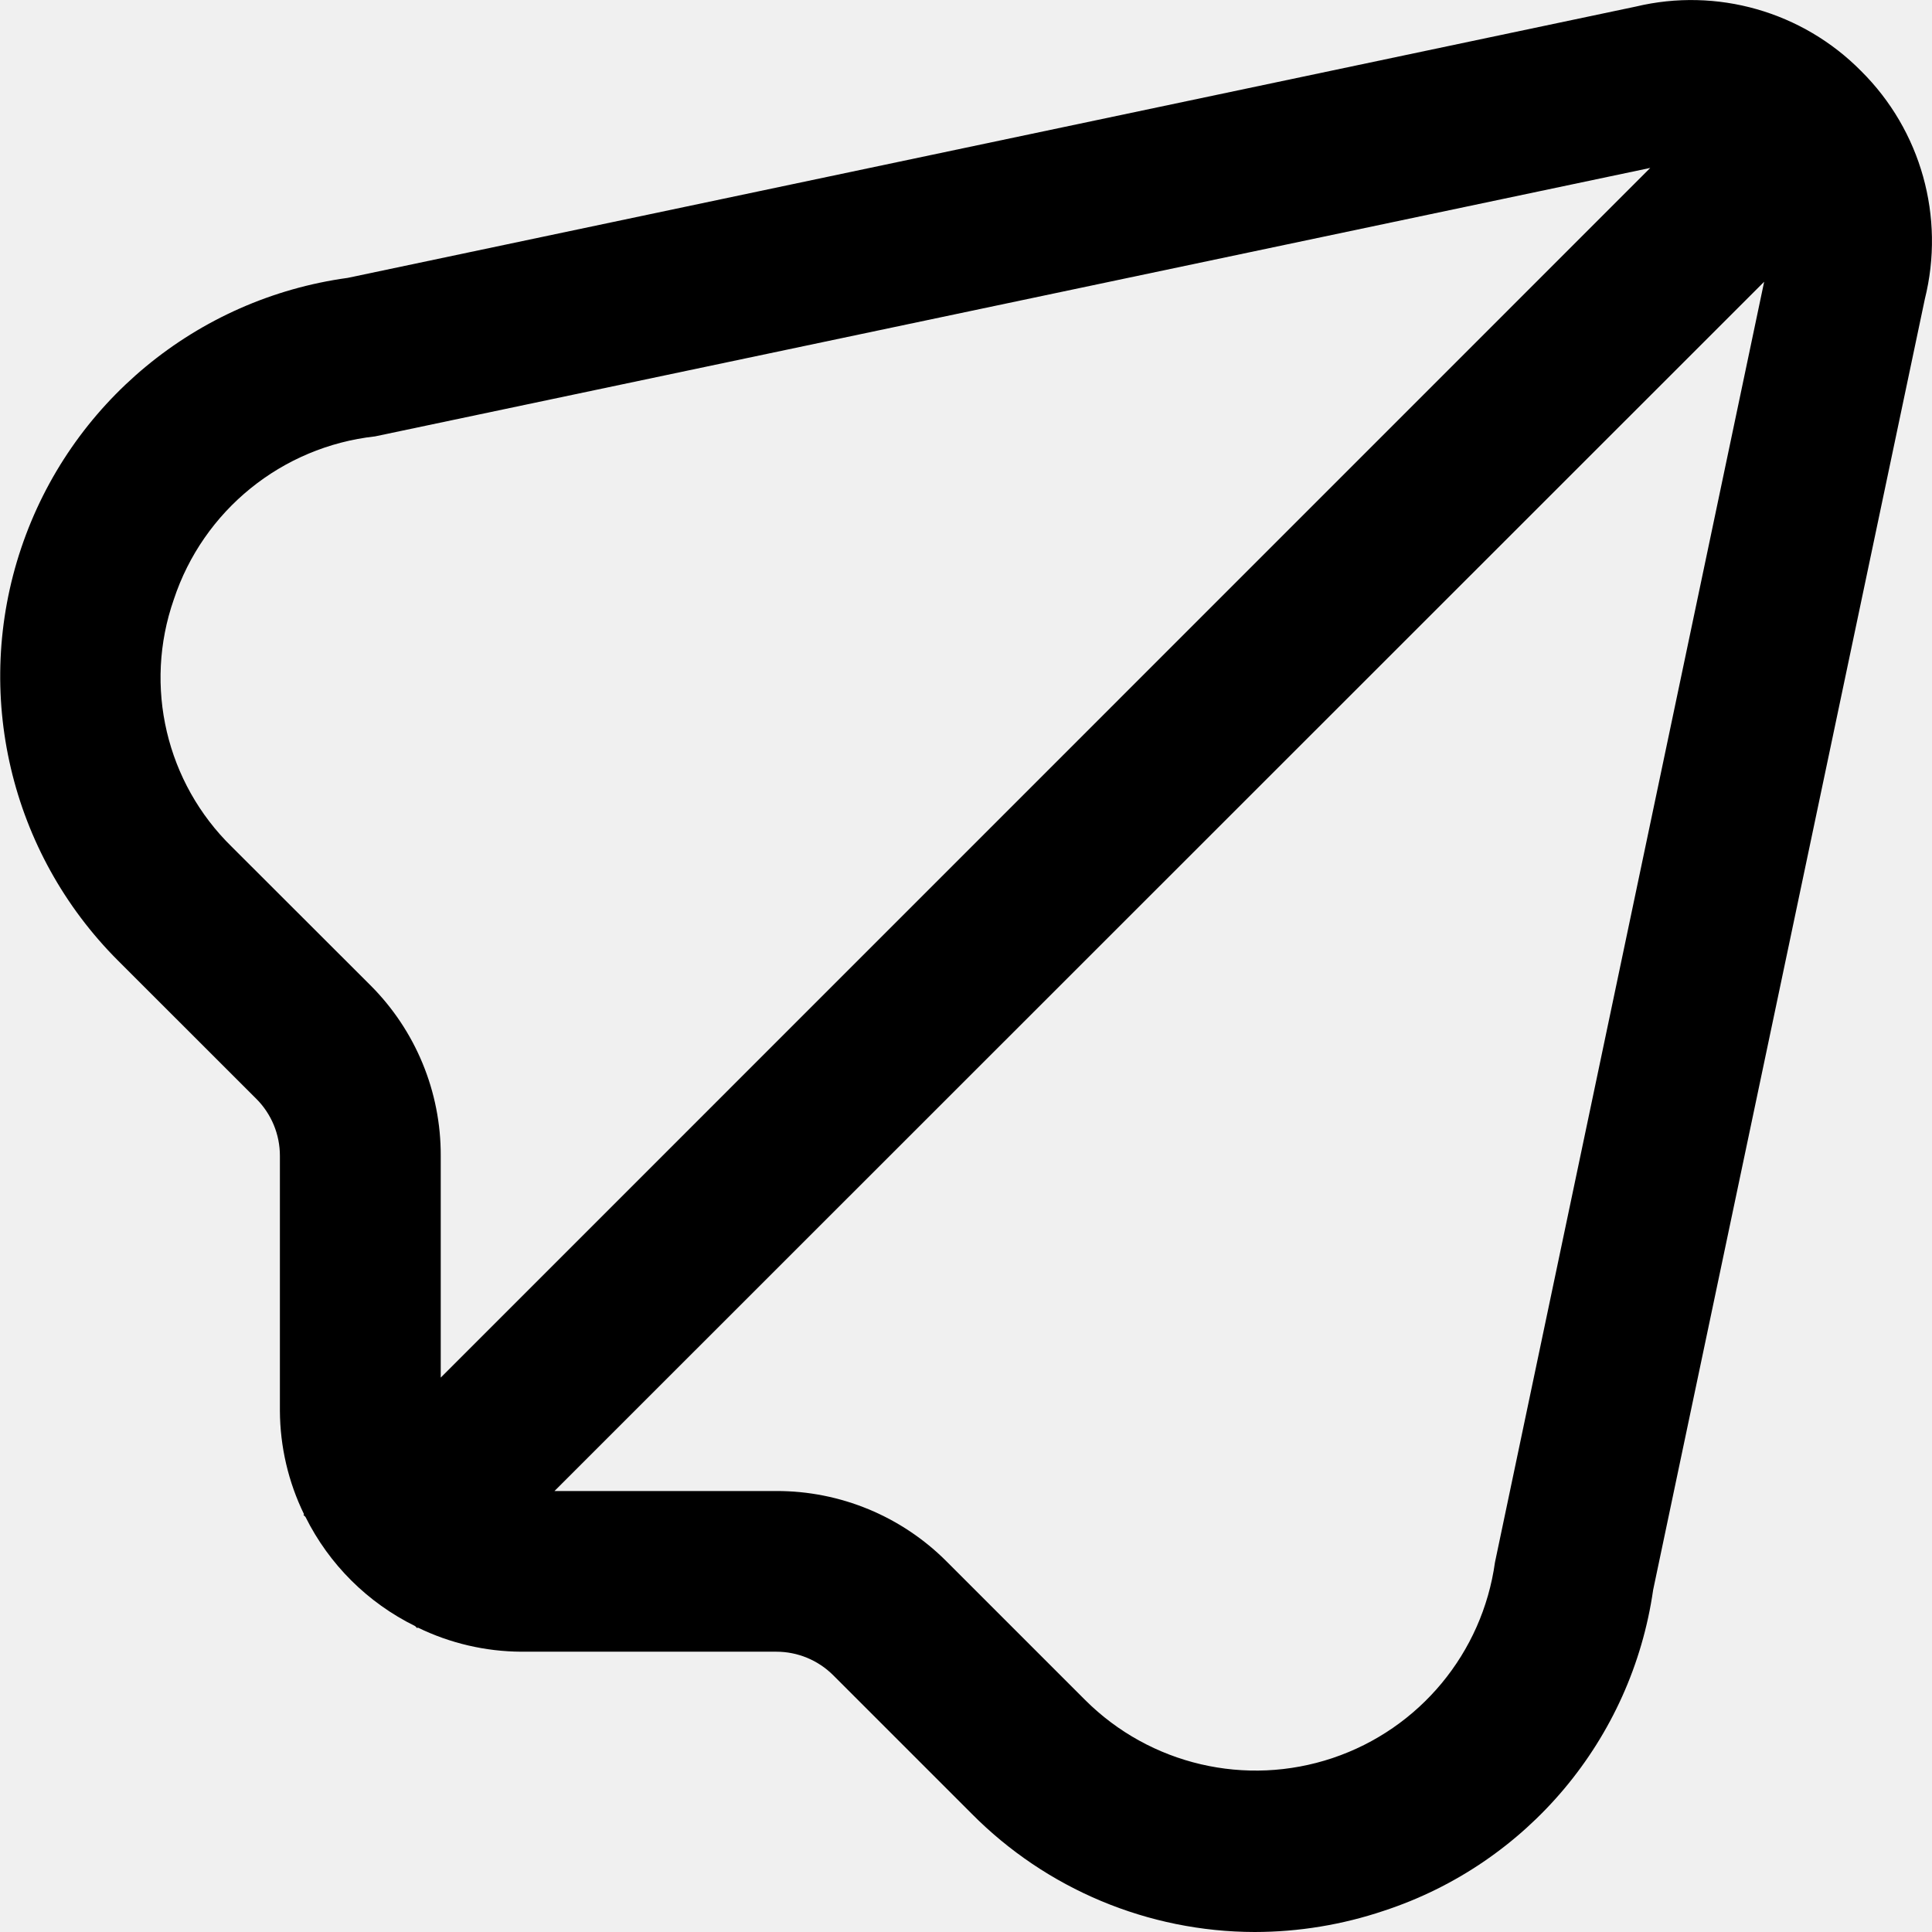
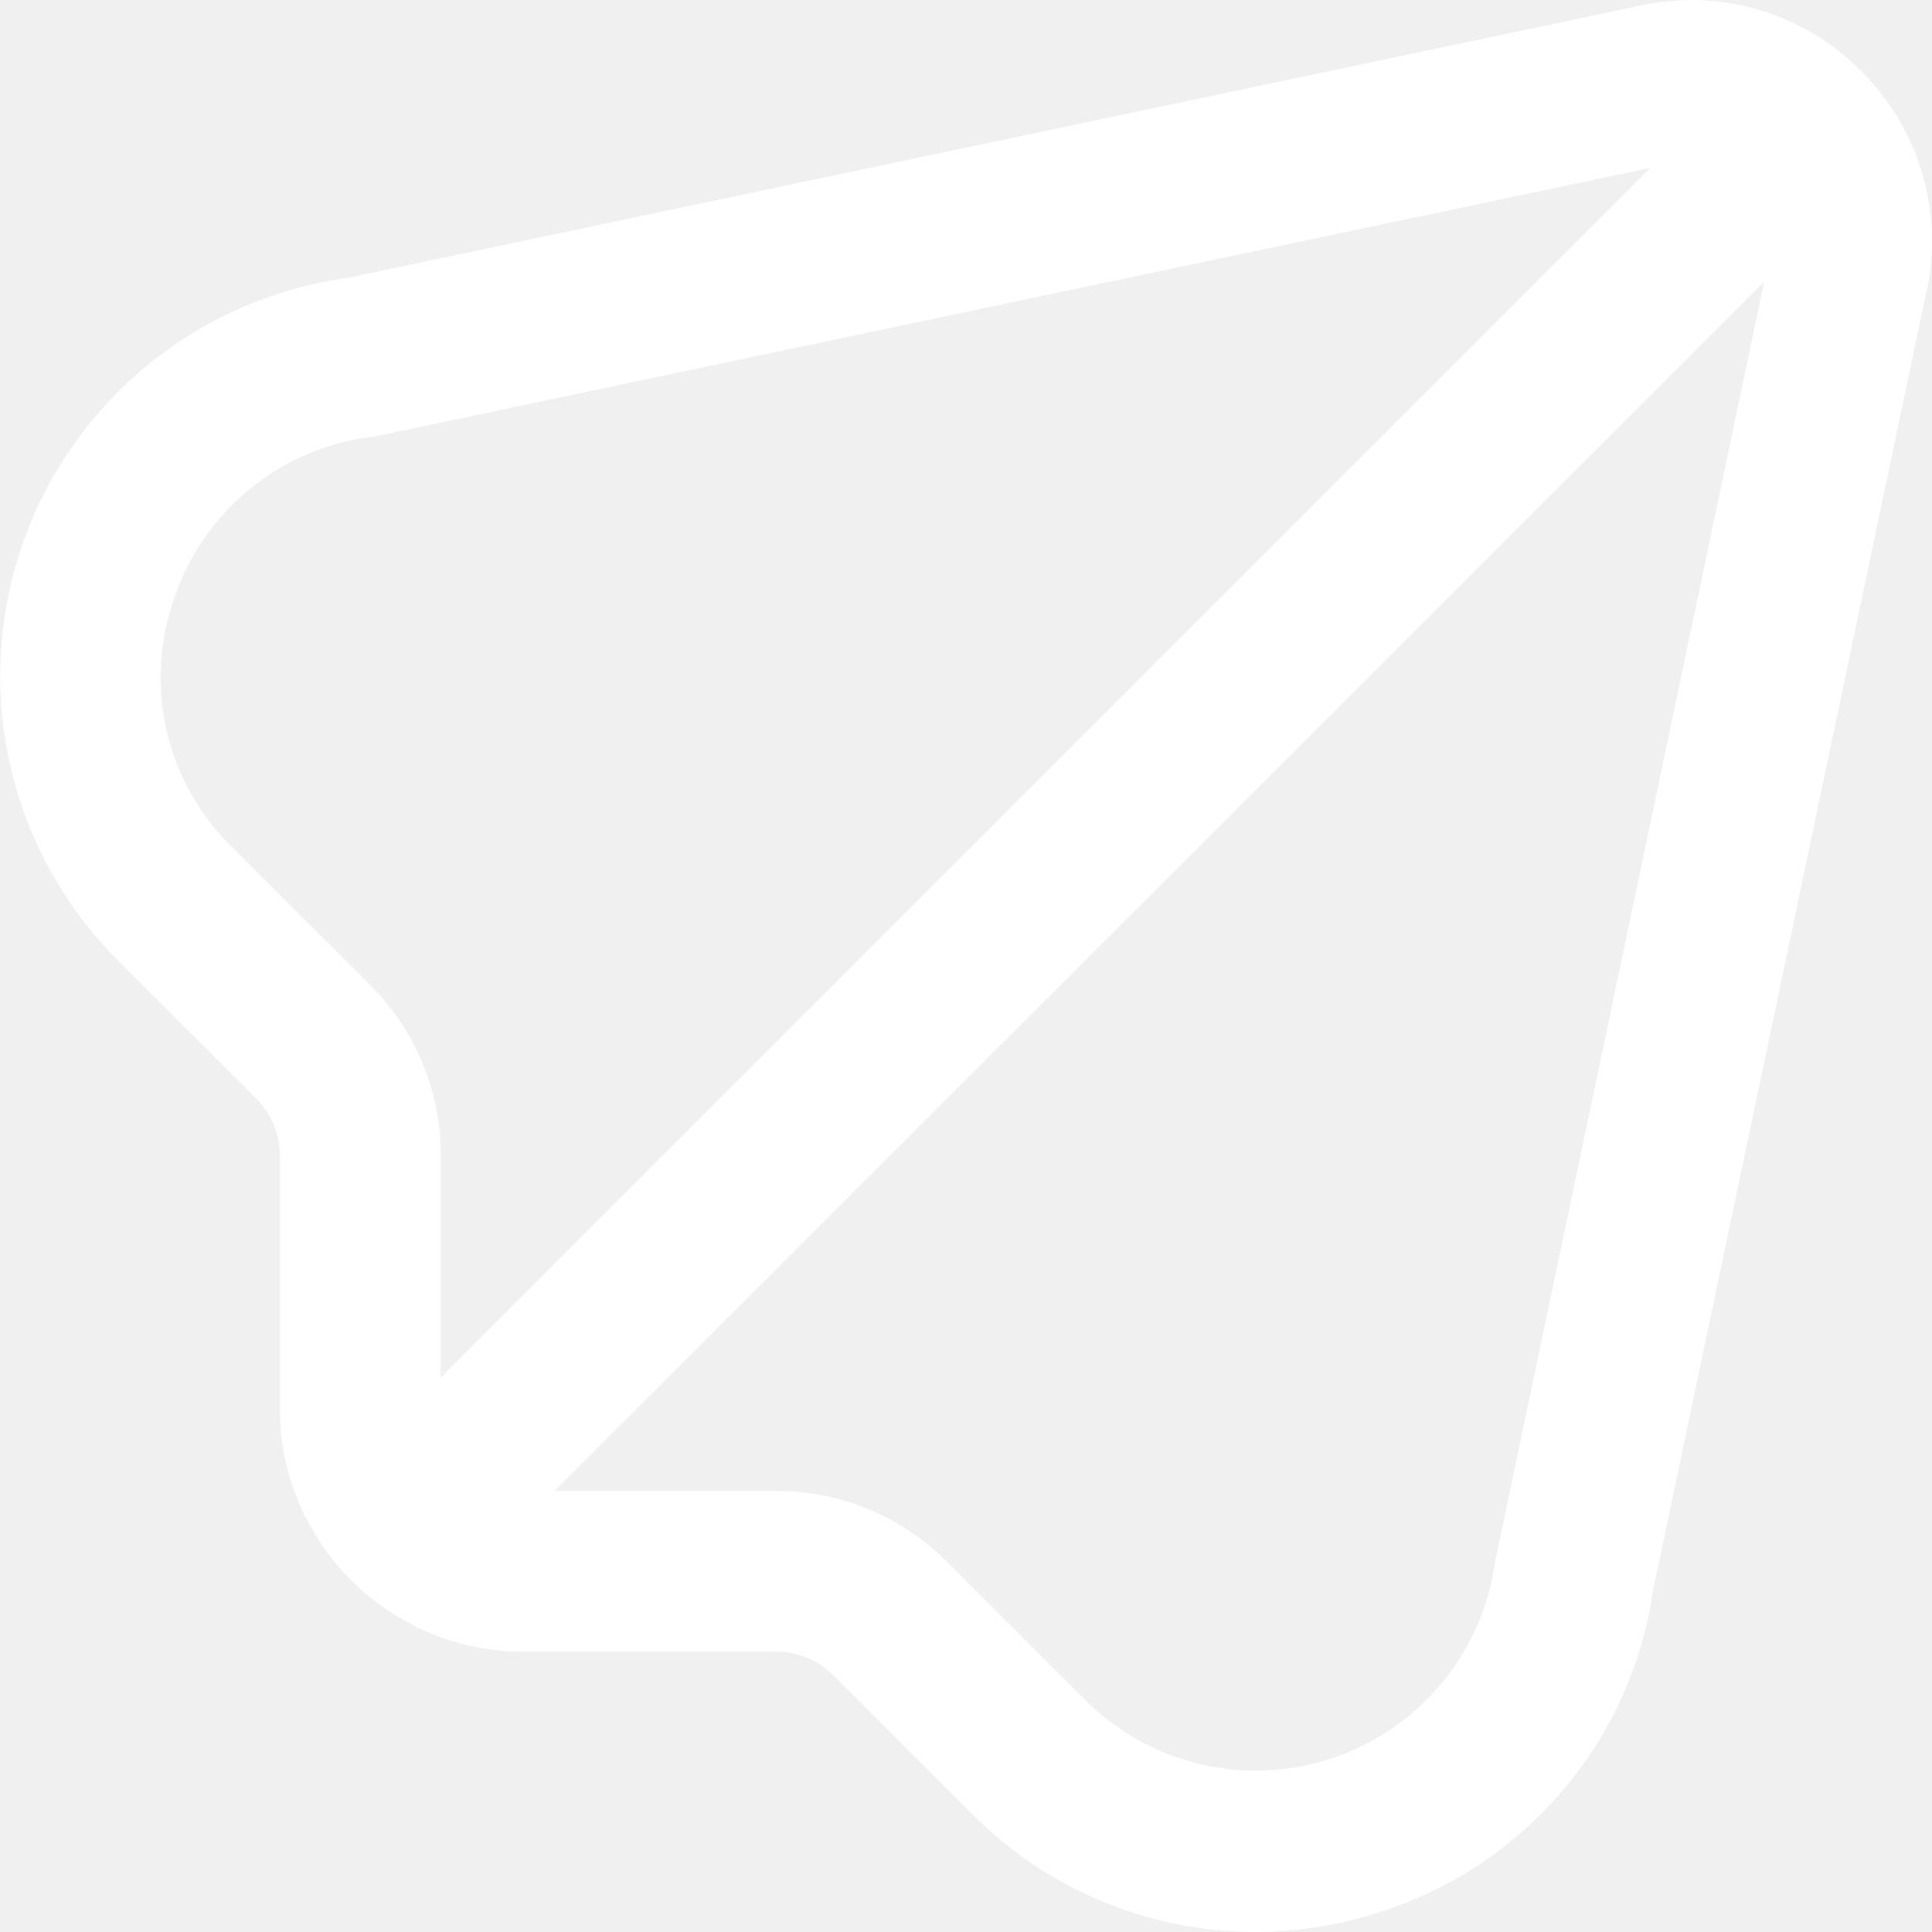
- <svg xmlns="http://www.w3.org/2000/svg" id="Outline" viewBox="0 0 24 24" width="512" height="512">
-   <path d="M23.119.882a2.966,2.966,0,0,0-2.8-.8l-16,3.37a4.995,4.995,0,0,0-2.853,8.481L3.184,13.65a1,1,0,0,1,.293.708v3.168a2.965,2.965,0,0,0,.3,1.285l-.008.007.026.026A3,3,0,0,0,5.157,20.2l.026.026.007-.008a2.965,2.965,0,0,0,1.285.3H9.643a1,1,0,0,1,.707.292l1.717,1.717A4.963,4.963,0,0,0,15.587,24a5.049,5.049,0,0,0,1.605-.264,4.933,4.933,0,0,0,3.344-3.986L23.911,3.715A2.975,2.975,0,0,0,23.119.882ZM4.6,12.238,2.881,10.521a2.94,2.94,0,0,1-.722-3.074,2.978,2.978,0,0,1,2.5-2.026L20.5,2.086,5.475,17.113V14.358A2.978,2.978,0,0,0,4.6,12.238Zm13.971,7.17a3,3,0,0,1-5.089,1.712L11.762,19.4a2.978,2.978,0,0,0-2.119-.878H6.888L21.915,3.5Z" />
+ <svg xmlns="http://www.w3.org/2000/svg" width="24" height="24" viewBox="0 0 24 24" fill="none">
+   <g clip-path="url(#clip0_1739_5088)">
+     <path d="M23.119 0.882C22.761 0.519 22.314 0.254 21.824 0.114C21.334 -0.026 20.815 -0.037 20.319 0.082L4.319 3.452C3.398 3.578 2.53 3.959 1.813 4.552C1.097 5.145 0.56 5.926 0.263 6.808C-0.033 7.689 -0.078 8.636 0.135 9.541C0.347 10.447 0.808 11.275 1.466 11.932L3.184 13.649C3.277 13.742 3.351 13.853 3.401 13.974C3.451 14.096 3.477 14.226 3.477 14.357V17.526C3.479 17.971 3.582 18.41 3.777 18.811L3.769 18.817L3.795 18.843C4.088 19.433 4.567 19.909 5.157 20.2L5.183 20.226L5.19 20.218C5.59 20.413 6.03 20.515 6.475 20.517H9.643C9.908 20.517 10.162 20.622 10.35 20.809L12.067 22.526C12.527 22.992 13.076 23.362 13.68 23.615C14.284 23.868 14.932 23.998 15.587 24C16.133 23.999 16.675 23.91 17.192 23.735C18.066 23.449 18.841 22.924 19.432 22.219C20.023 21.515 20.405 20.66 20.536 19.75L23.911 3.715C24.036 3.214 24.029 2.69 23.89 2.193C23.751 1.697 23.485 1.245 23.119 0.882ZM4.6 12.238L2.881 10.521C2.481 10.13 2.2 9.633 2.072 9.089C1.944 8.544 1.974 7.975 2.159 7.447C2.338 6.905 2.669 6.426 3.112 6.067C3.555 5.708 4.092 5.483 4.659 5.421L20.5 2.086L5.475 17.113V14.357C5.477 13.964 5.4 13.574 5.25 13.21C5.1 12.846 4.879 12.515 4.6 12.238ZM18.571 19.407C18.494 19.96 18.265 20.48 17.909 20.909C17.553 21.338 17.085 21.66 16.556 21.838C16.028 22.016 15.46 22.043 14.917 21.916C14.374 21.789 13.877 21.513 13.482 21.119L11.762 19.399C11.484 19.12 11.154 18.899 10.79 18.748C10.427 18.598 10.037 18.52 9.643 18.521H6.888L21.915 3.5L18.571 19.407Z" fill="white" />
+   </g>
+   <defs>
+     <clipPath id="clip0_1739_5088">
+       <rect width="24" height="24" fill="white" />
+     </clipPath>
+   </defs>
</svg>
